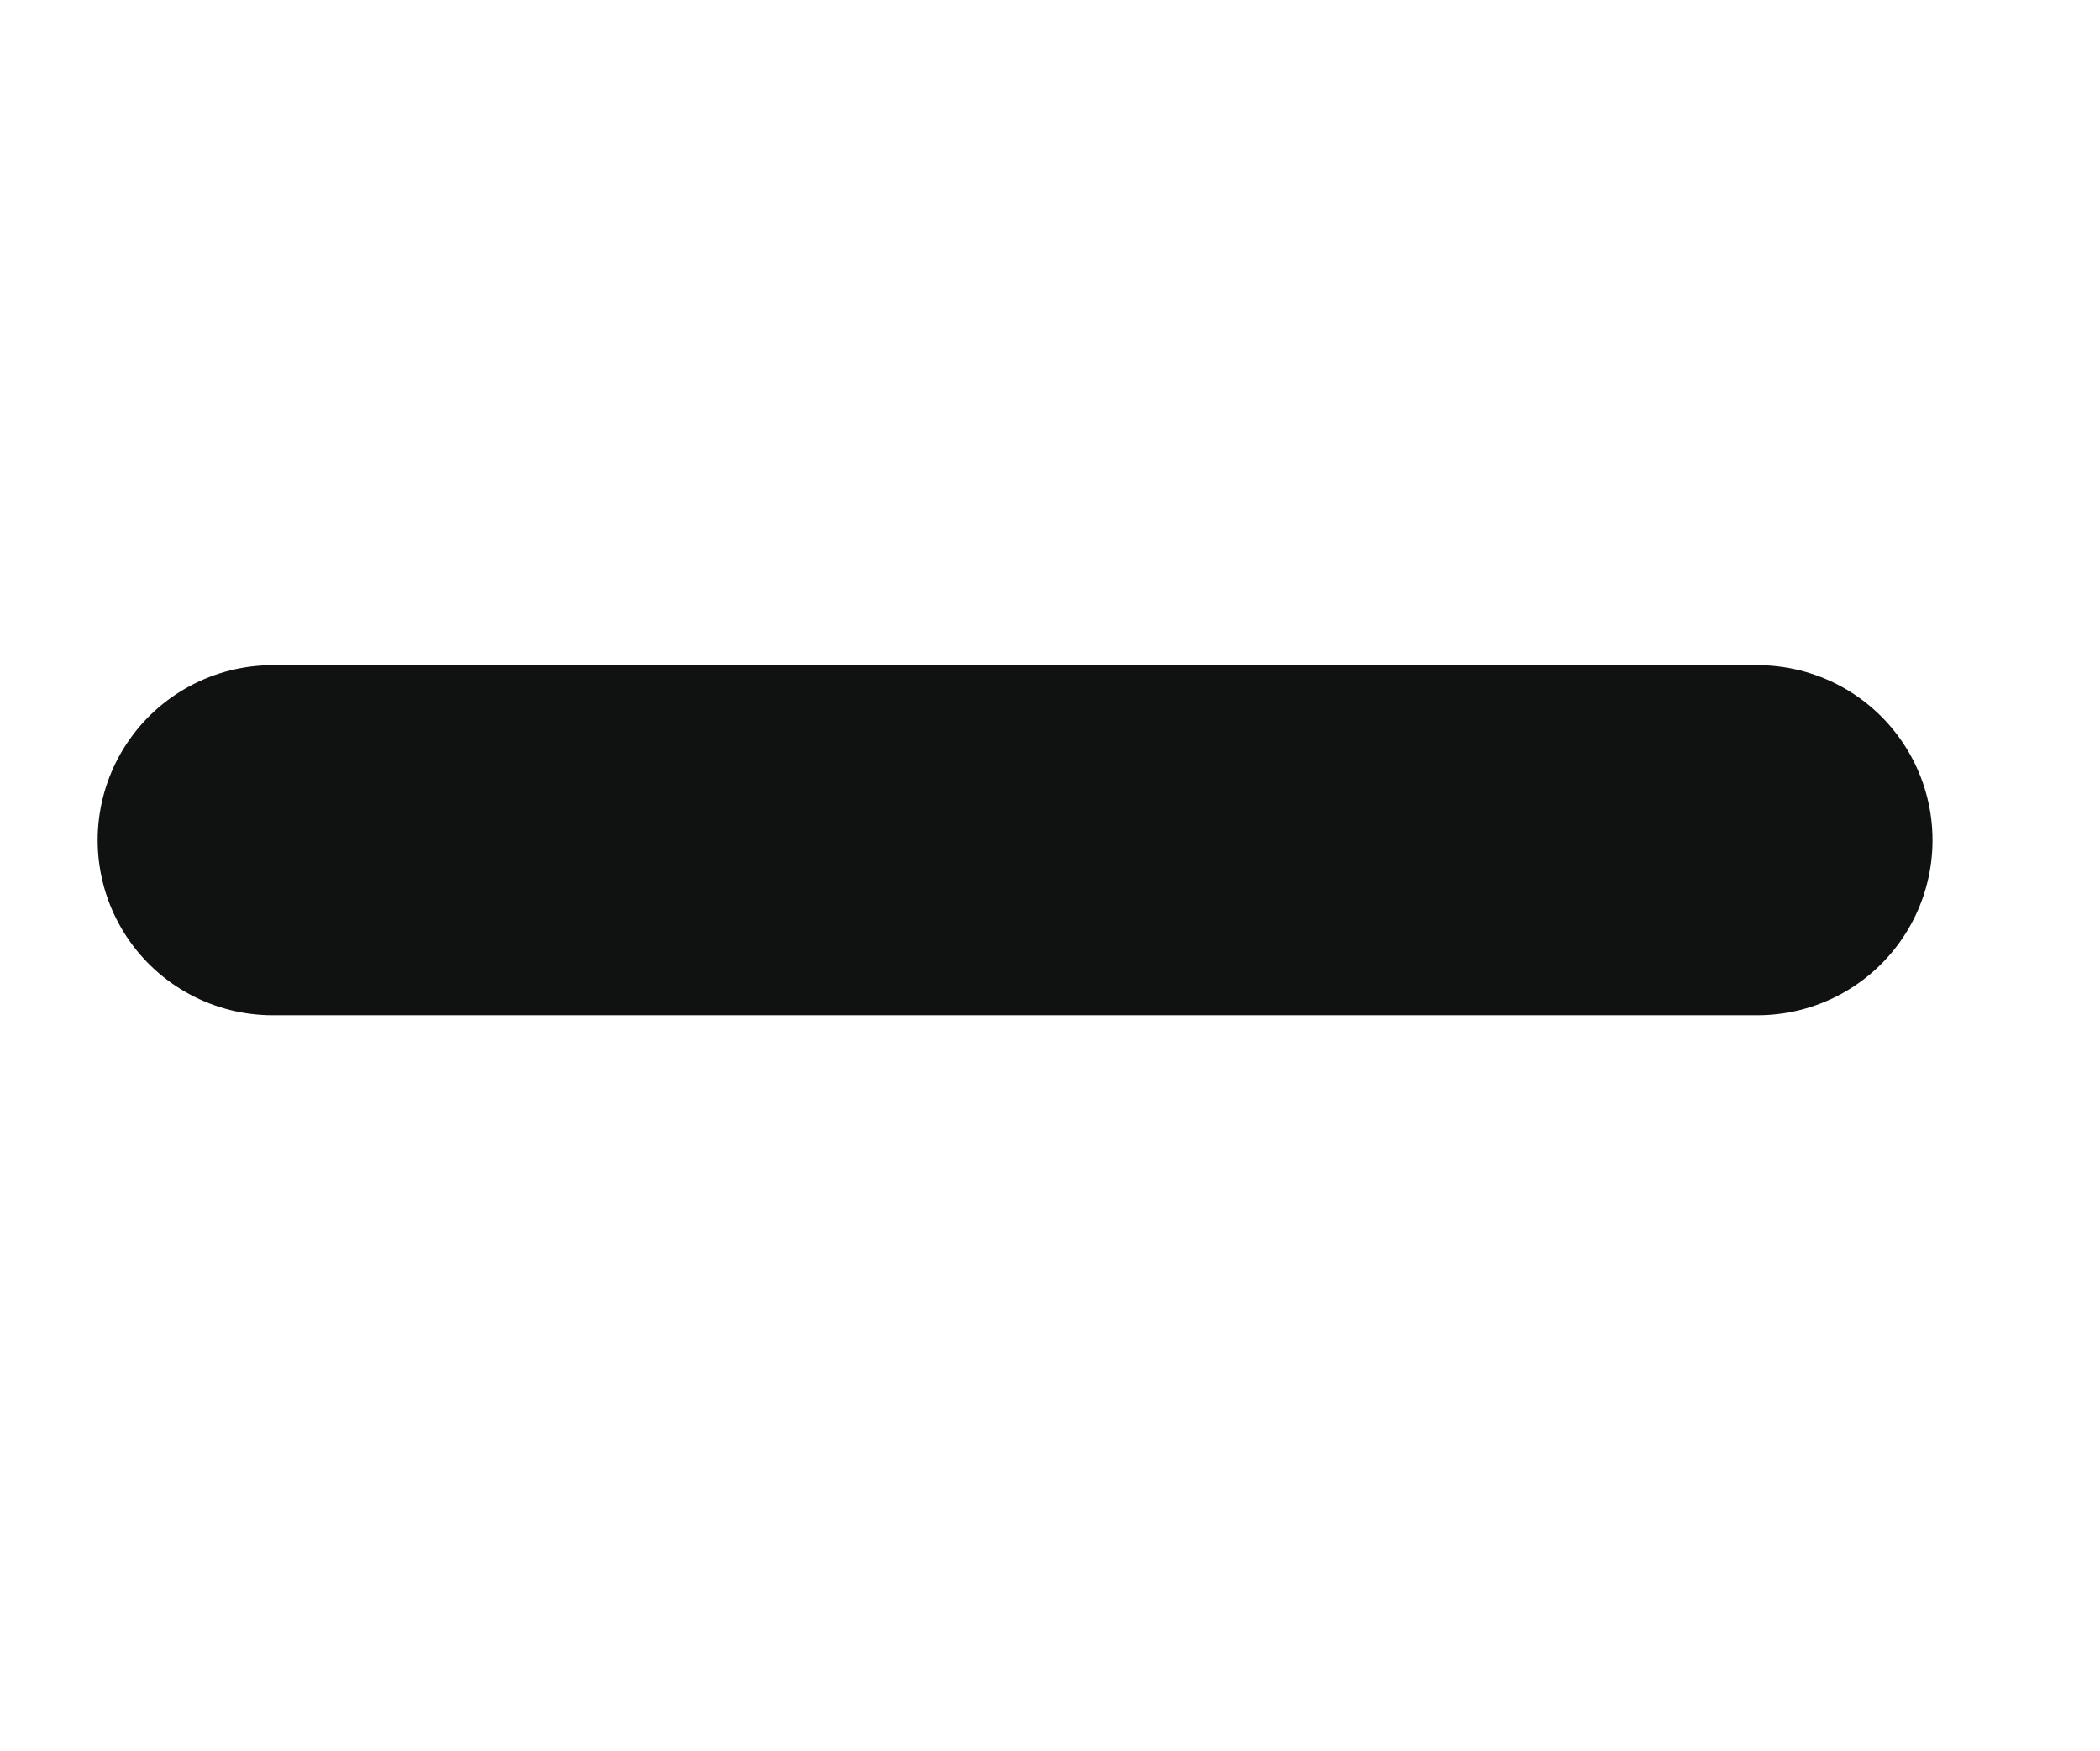
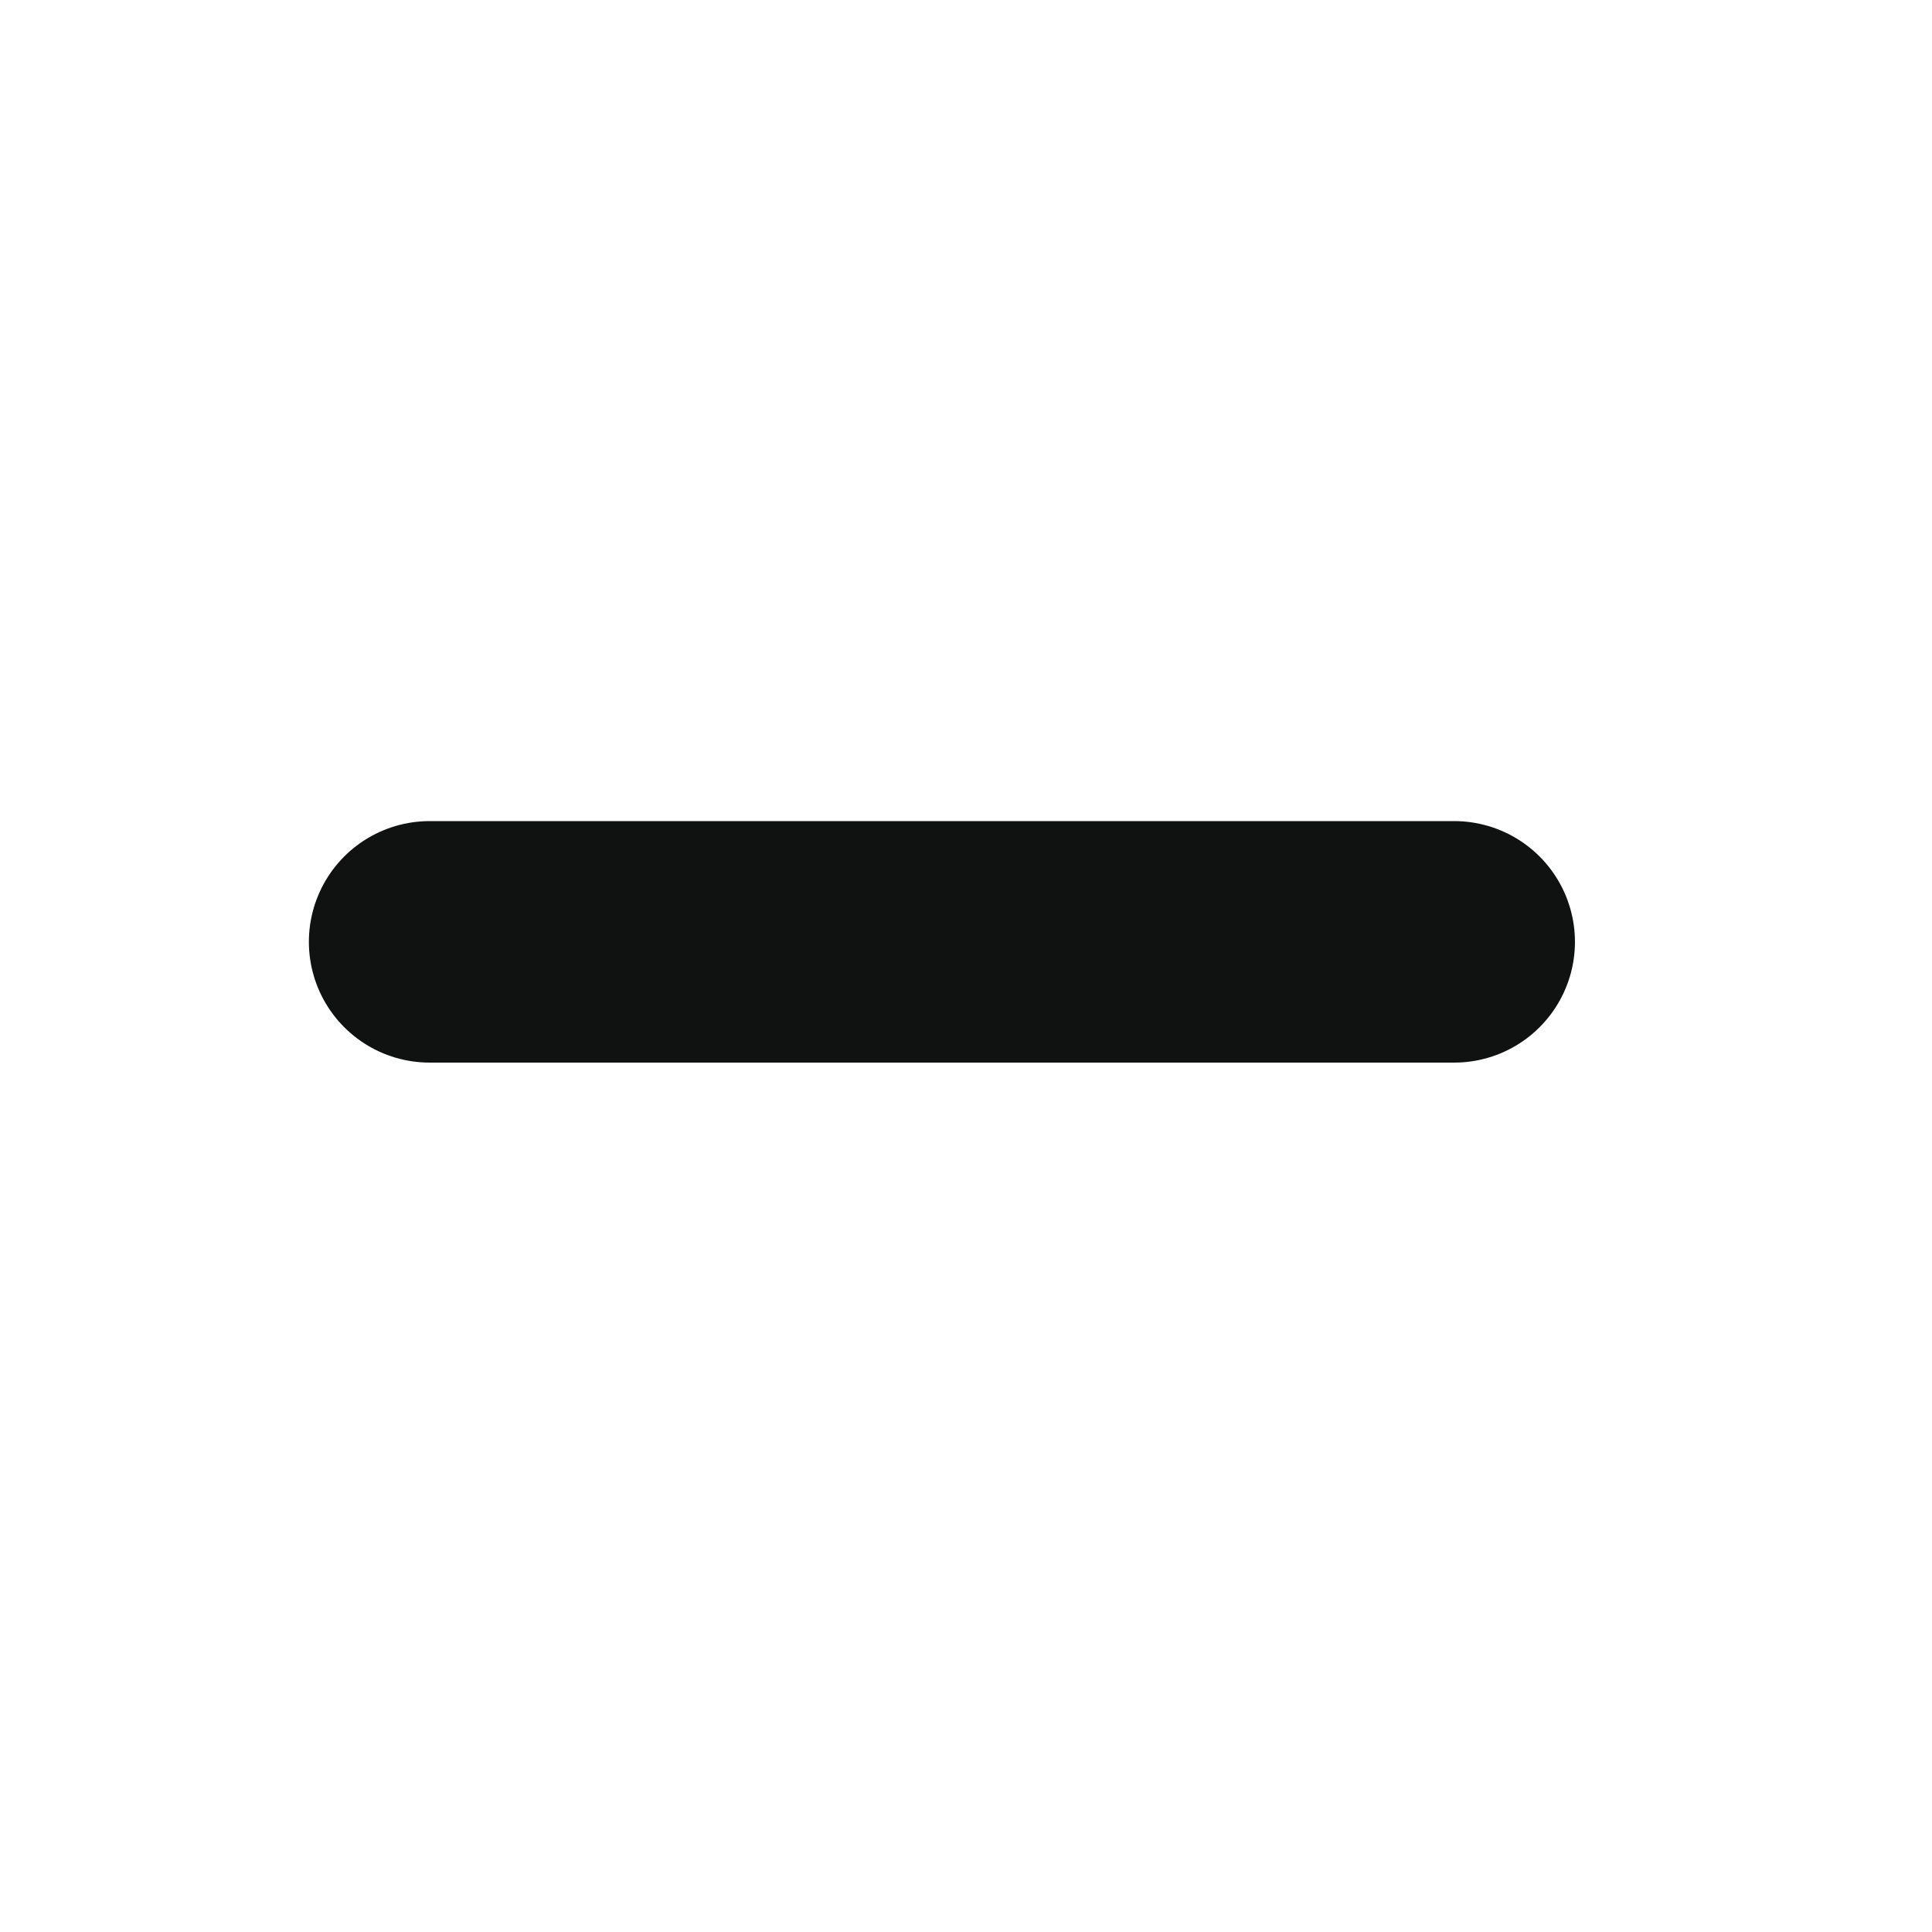
- <svg xmlns="http://www.w3.org/2000/svg" width="12" height="10" viewBox="0 0 12 10" fill="none">
-   <path d="M10.043 4.8H1.558" stroke="#101212" stroke-width="2" stroke-linecap="round" stroke-linejoin="round" />
+ <svg xmlns="http://www.w3.org/2000/svg" width="16" height="16" viewBox="0 0 16 16" fill="none">
+   <path d="M12.043 7.8H3.558" stroke="#101212" stroke-width="2" stroke-linecap="round" stroke-linejoin="round" />
</svg>
